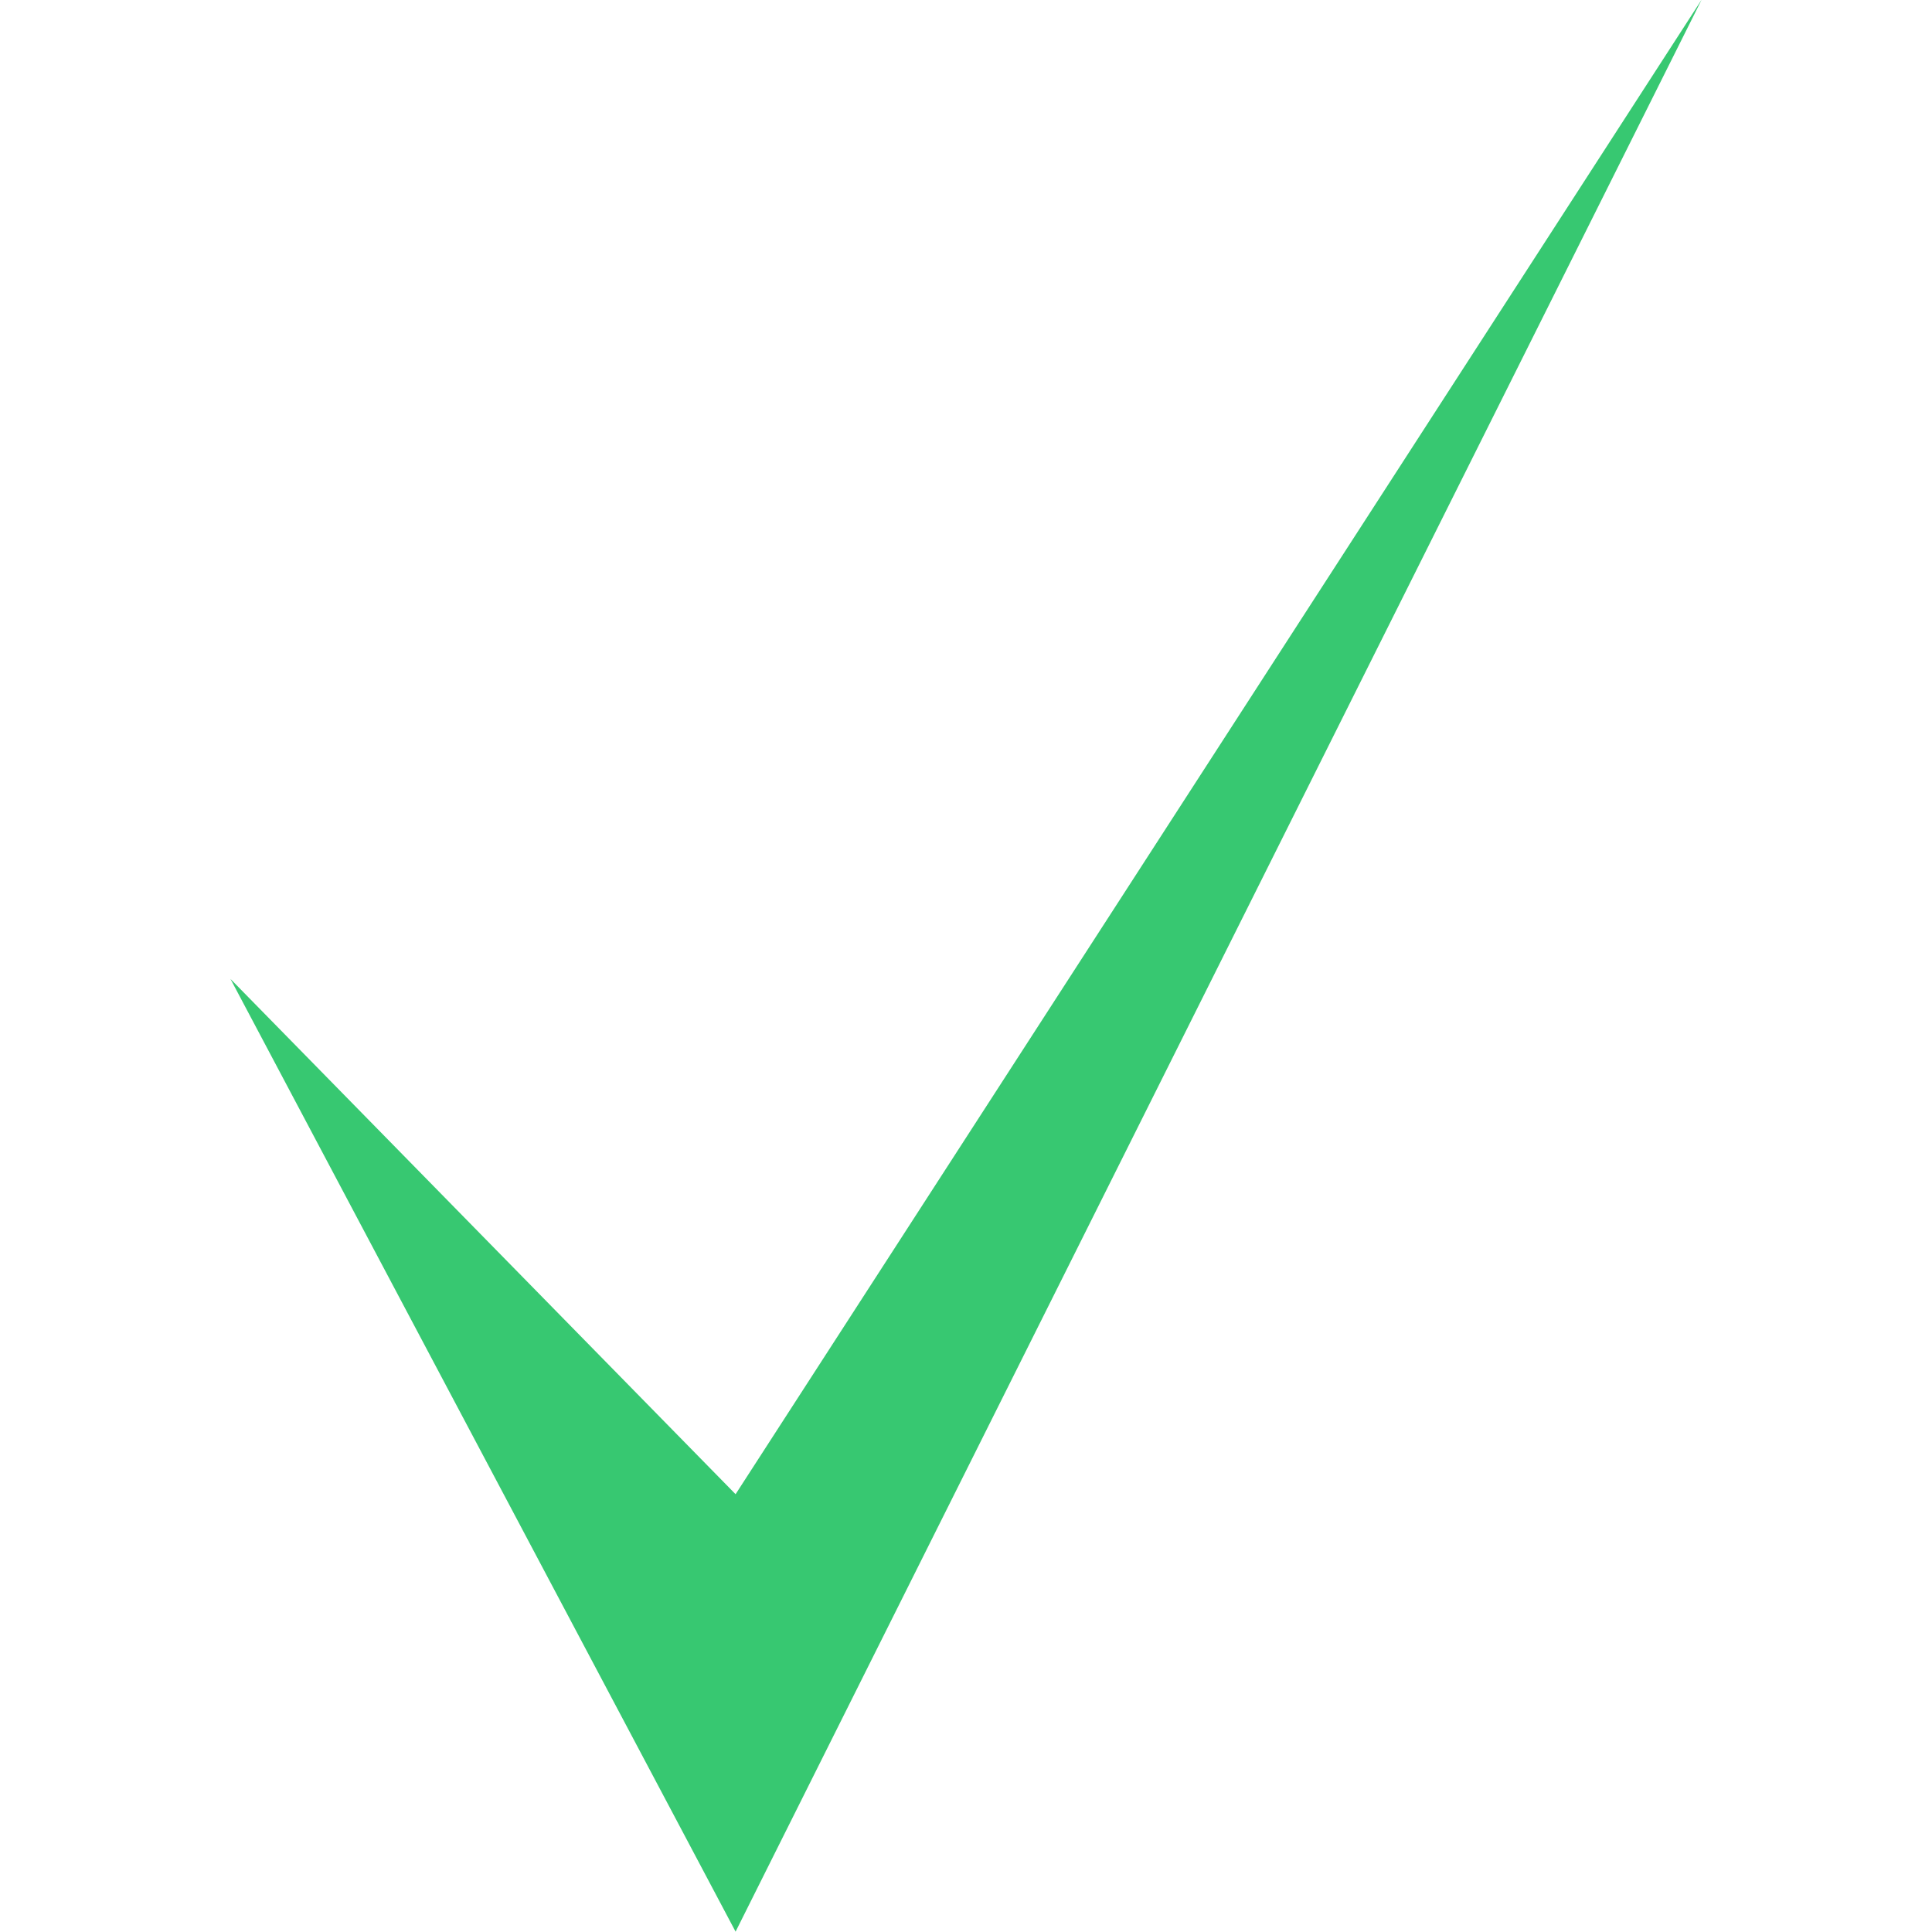
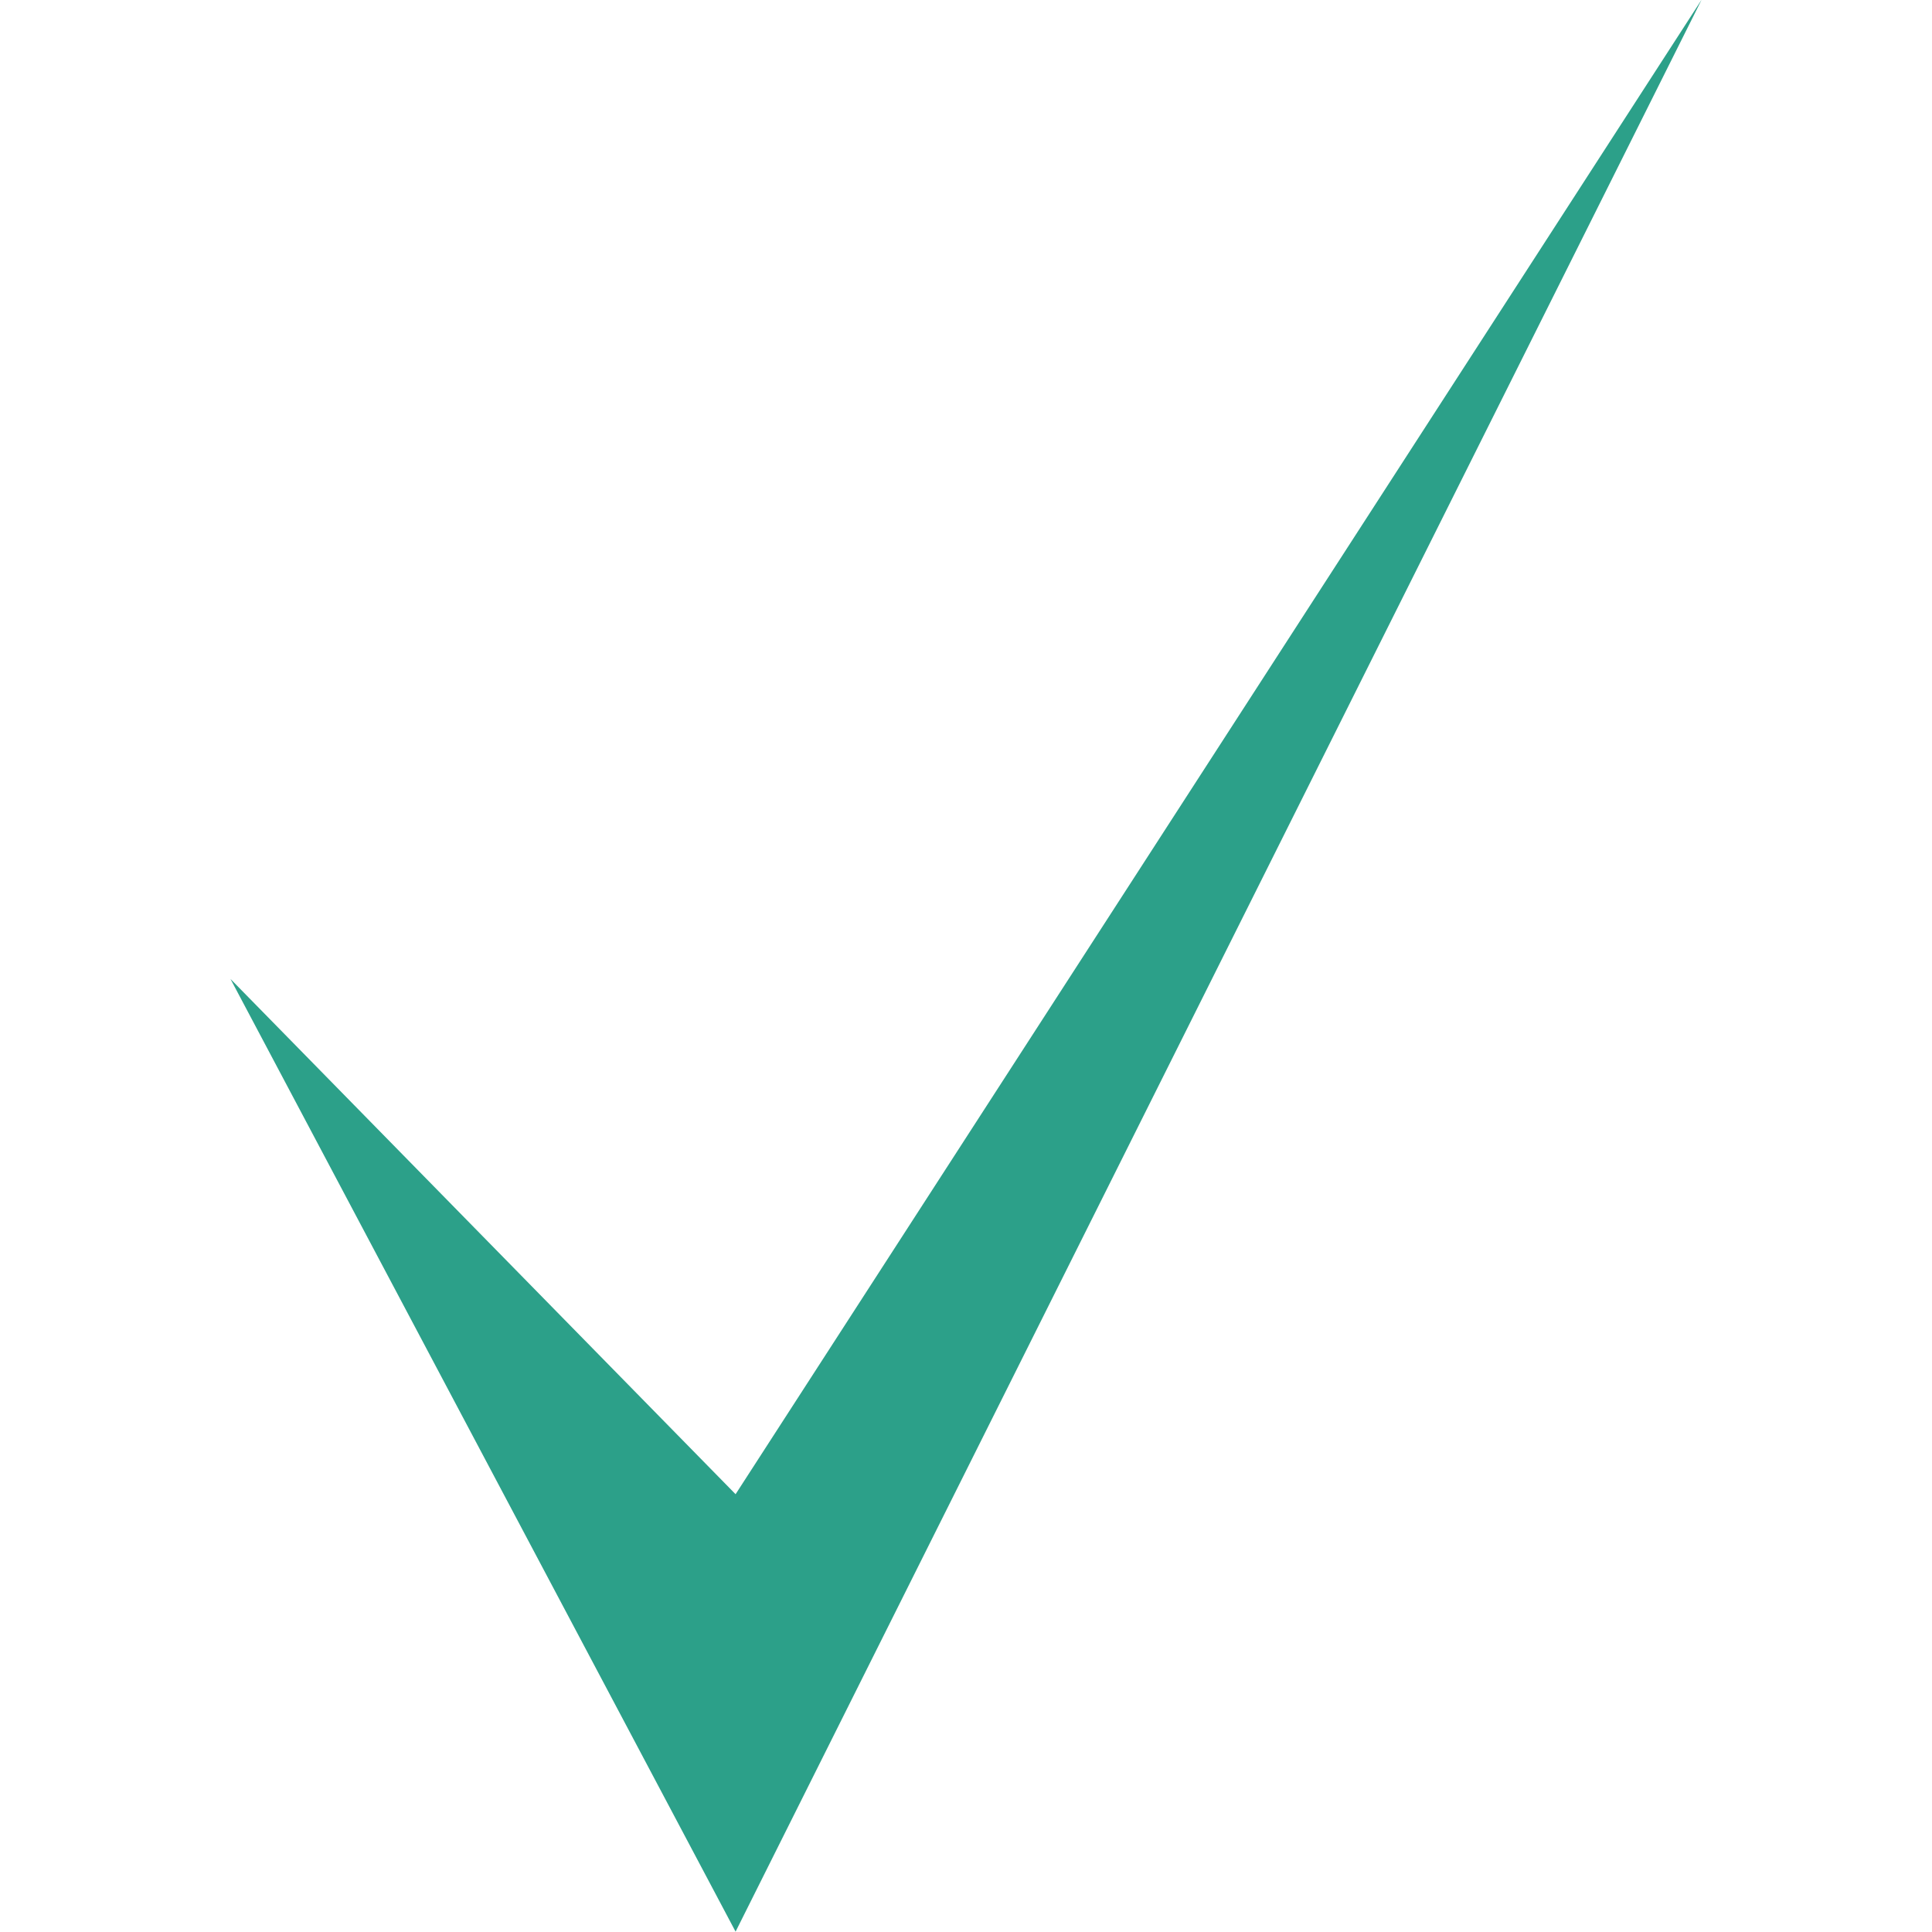
<svg xmlns="http://www.w3.org/2000/svg" width="64" height="64" version="1.1" viewBox="0 0 16.933 16.933" id="svg872">
  <defs id="defs876" />
-   <g transform="translate(0 -280.07)" id="g870" style="fill:#37c871">
-     <path d="m2.02 288.65 4.427 4.516 8.467-13.099-8.467 16.933z" fill="#008000" id="path866" style="fill:#37c871" />
-     <ellipse cx="5.929" cy="285.14" r="7.512" fill="none" style="paint-order:markers stroke fill;fill:#37c871" id="ellipse868" />
+   <g transform="translate(0 -280.07)" id="g870" style="fill:#2ca089;fill-opacity:1">
+     <path d="m2.02 288.65 4.427 4.516 8.467-13.099-8.467 16.933z" fill="#008000" id="path866" style="fill:#2ca089;fill-opacity:1" />
+     <ellipse cx="5.929" cy="285.14" r="7.512" fill="none" style="paint-order:markers stroke fill;fill:#2ca089;fill-opacity:1" id="ellipse868" />
  </g>
</svg>
